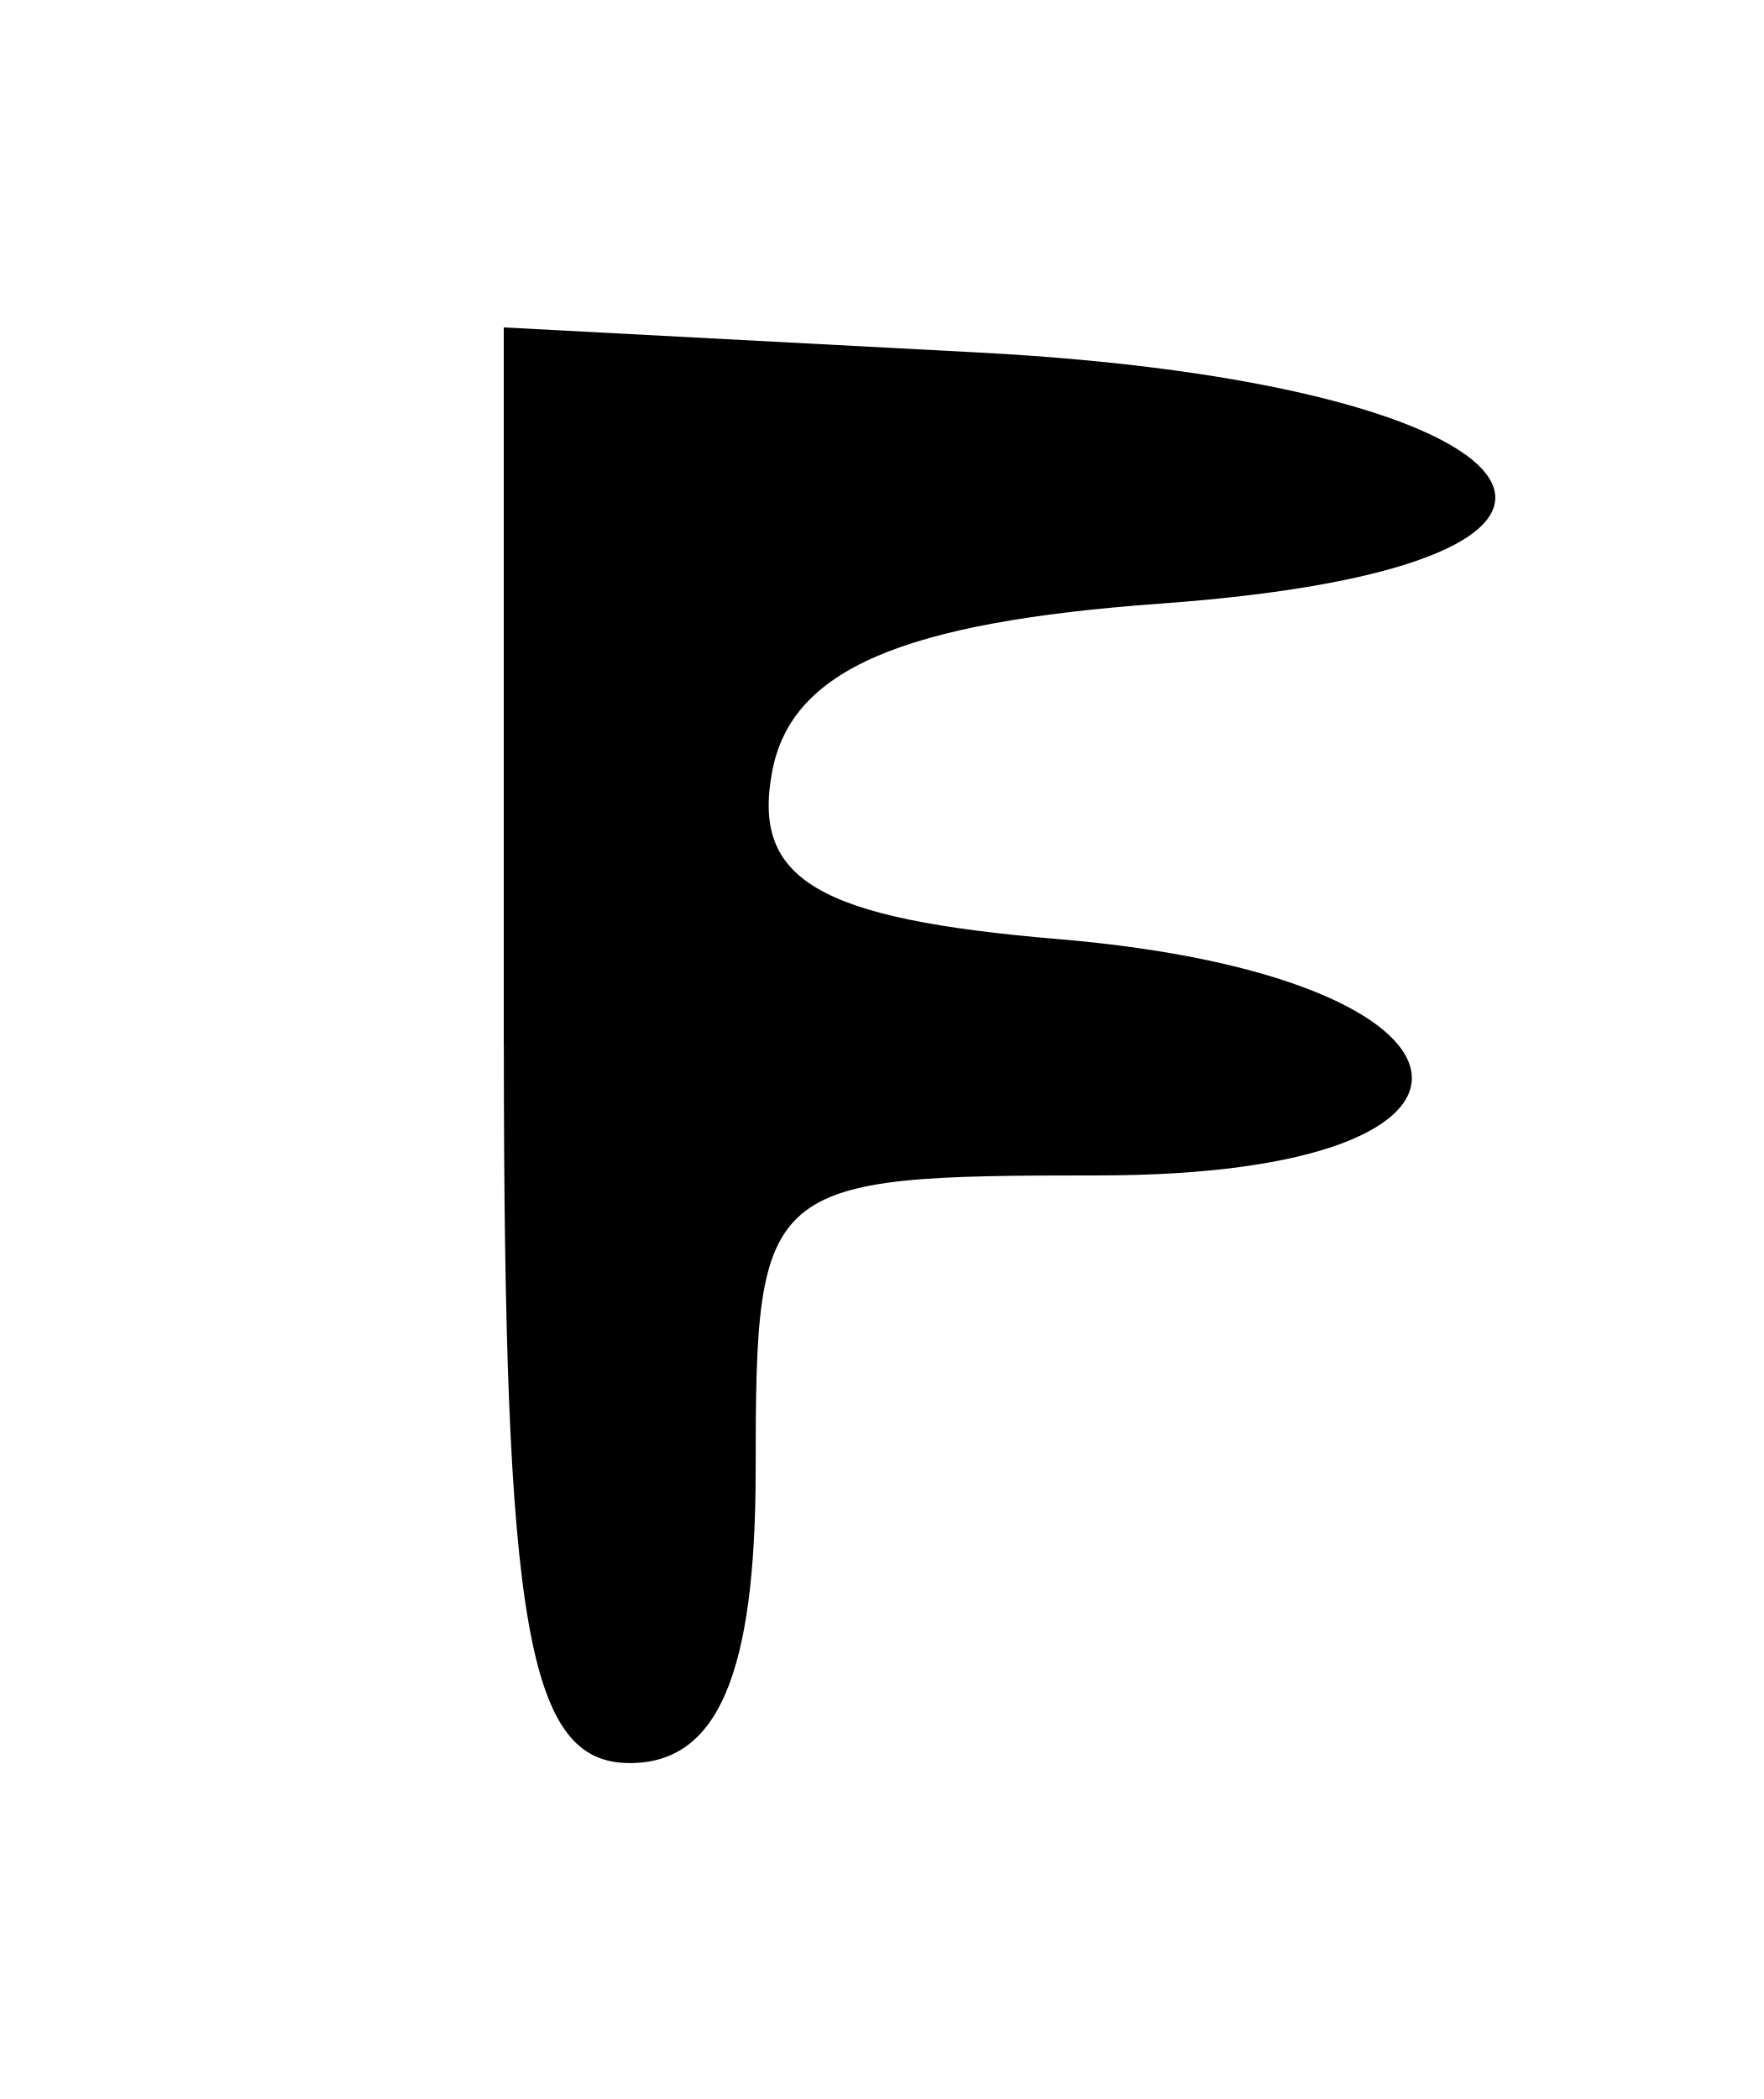
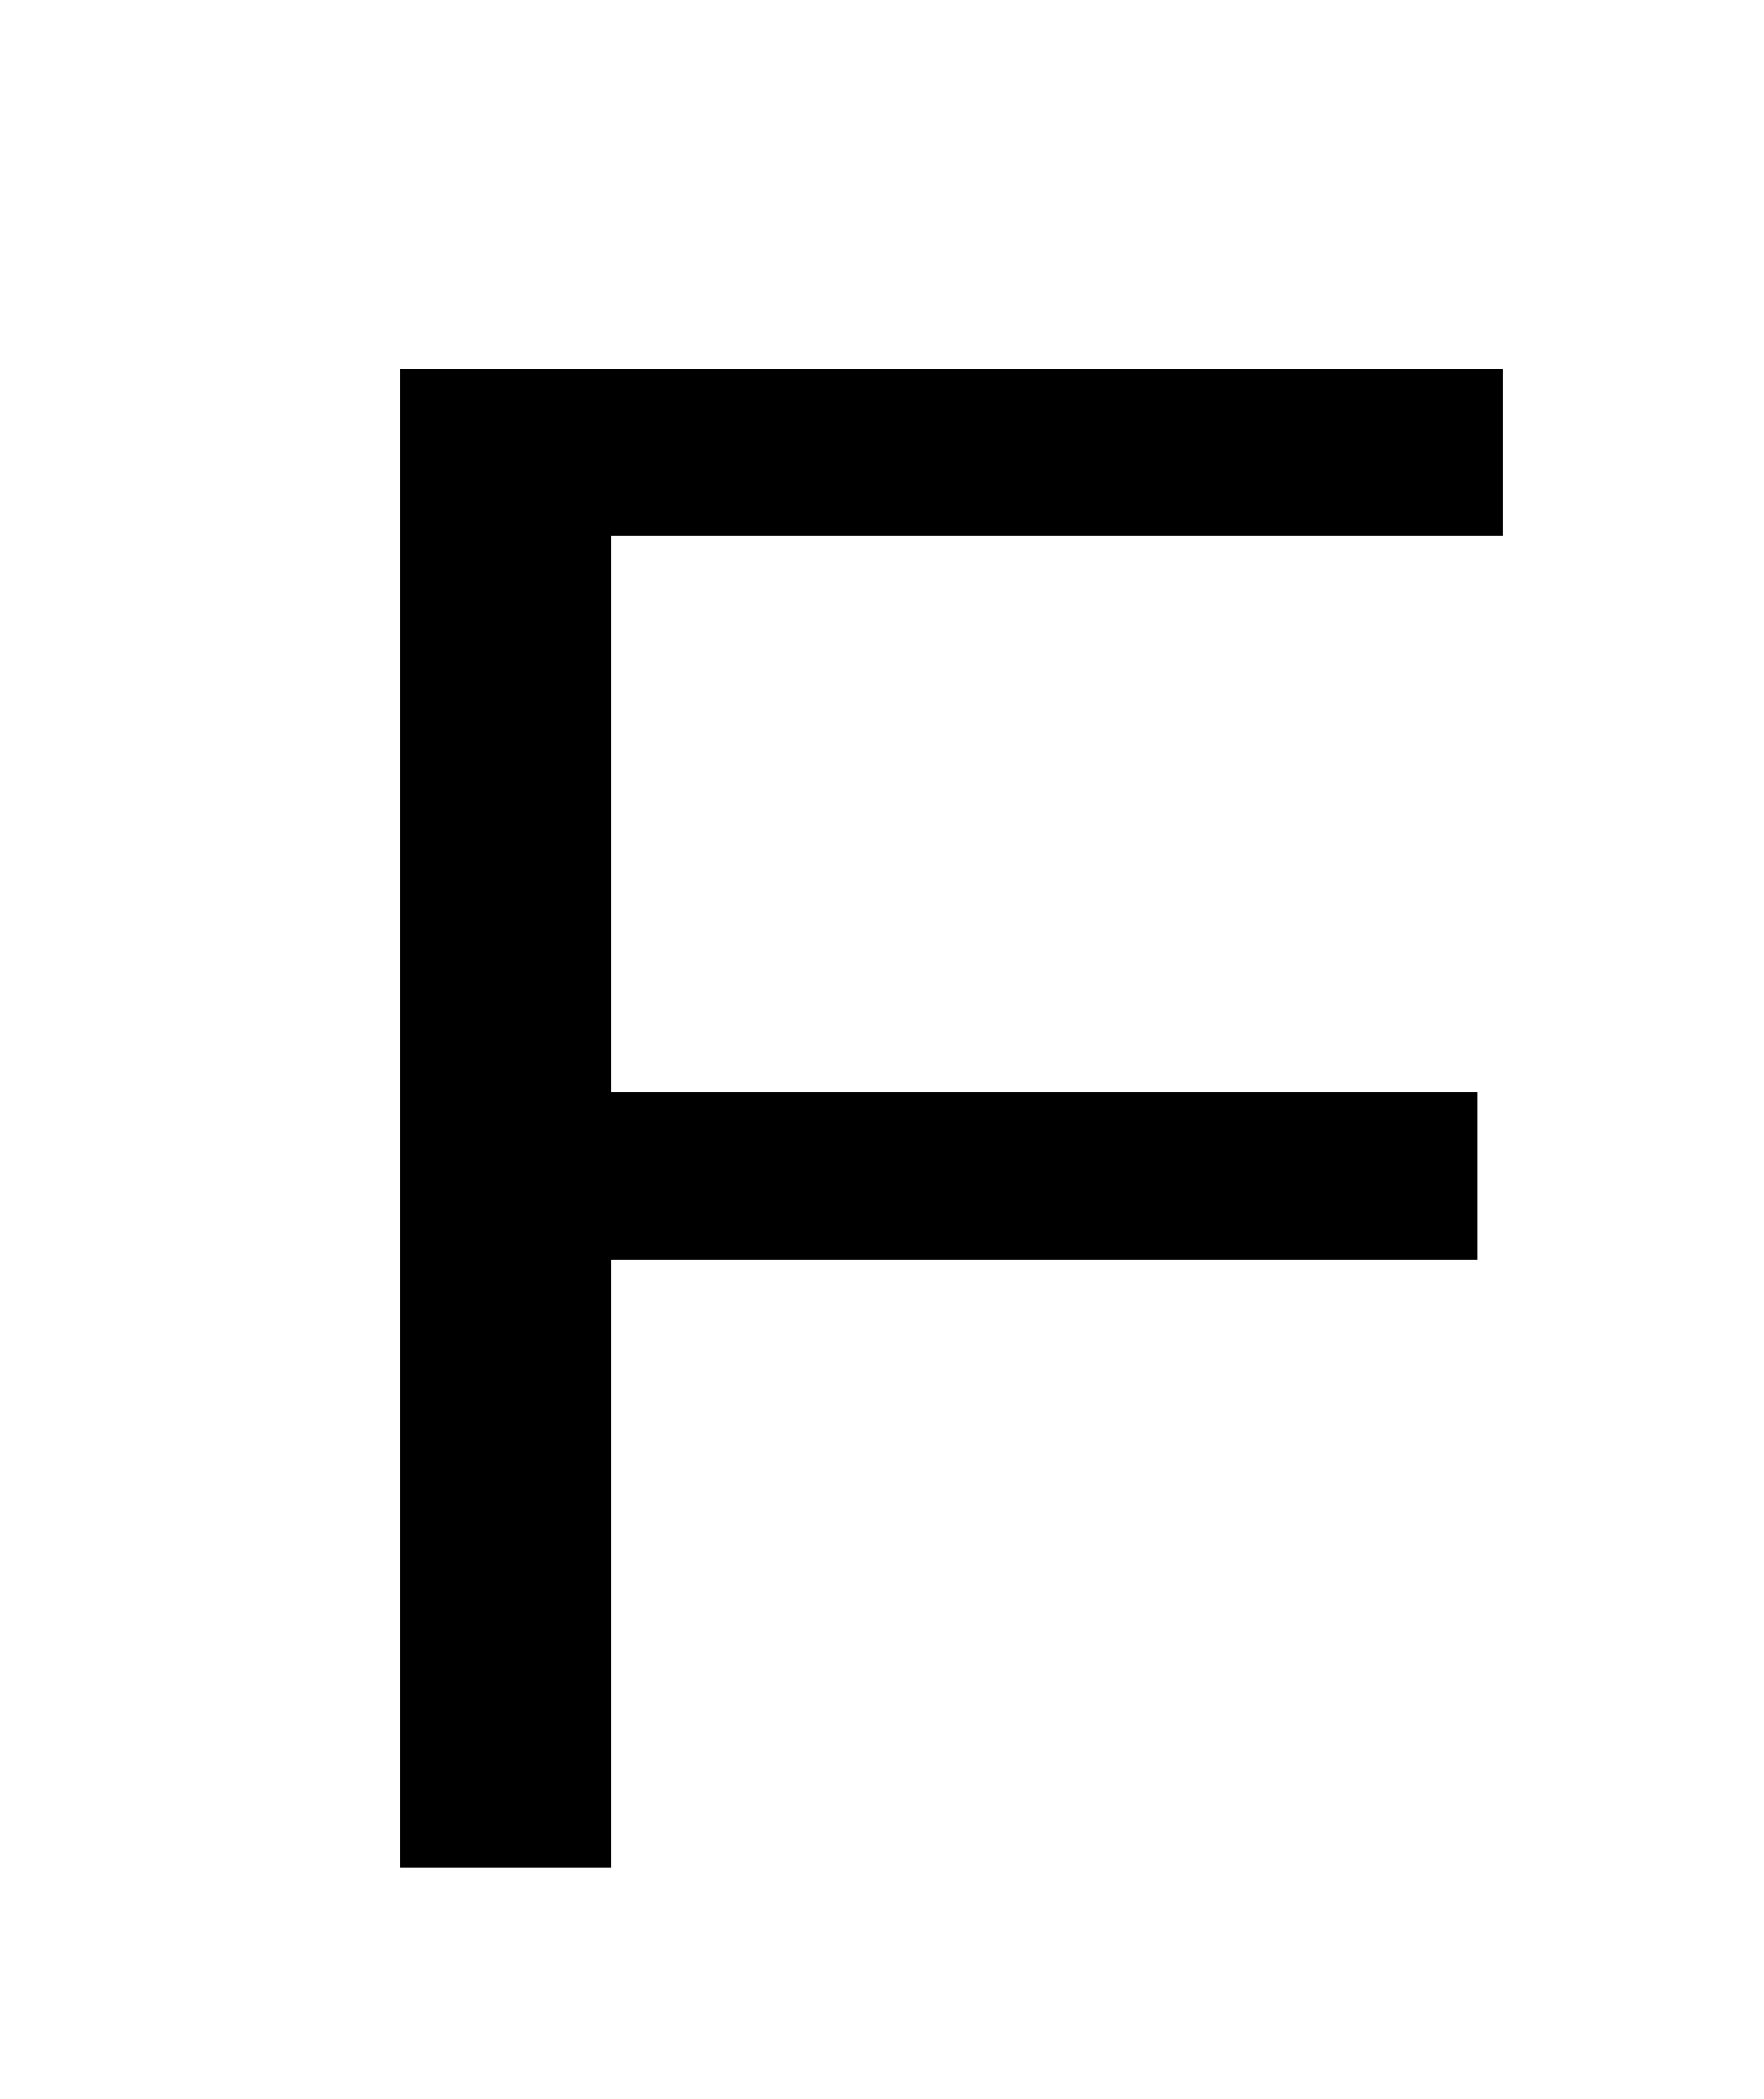
<svg xmlns="http://www.w3.org/2000/svg" id="svg2" version="1.1" width="19.688" height="23.438" viewBox="0 0 19.688 23.438">
  <defs id="defs6" />
-   <path style="fill:#000000" d="m 5.625,11.672 0,-8.016 5.317,0.281 C 17.428,4.281 18.889,6.312 12.958,6.74 10.066,6.949 8.838,7.479 8.623,8.612 8.392,9.827 9.132,10.261 11.823,10.487 16.811,10.906 17.183,13.125 12.266,13.125 c -3.75,0 -3.828,0.067 -3.828,3.281 0,2.292 -0.424,3.281 -1.406,3.281 -1.14,0 -1.406,-1.516 -1.406,-8.016 z" id="path3338" />
+   <text xml:space="preserve" style="font-size:24.754px;font-style:normal;font-weight:normal;line-height:125%;letter-spacing:0px;word-spacing:0px;fill:#000000;fill-opacity:1;stroke:none;font-family:Sans" x="2.364" y="21.225" id="text3019" transform="scale(1.017736,0.9825727)">
+     <tspan id="tspan3021" x="2.364" y="21.225" style="font-size:24.754px;font-style:normal;font-variant:normal;font-weight:normal;font-stretch:normal;text-align:start;line-height:125%;writing-mode:lr-tb;text-anchor:start;font-family:Arial;-inkscape-font-specification:Arial">F</tspan>
+   </text>
</svg>
